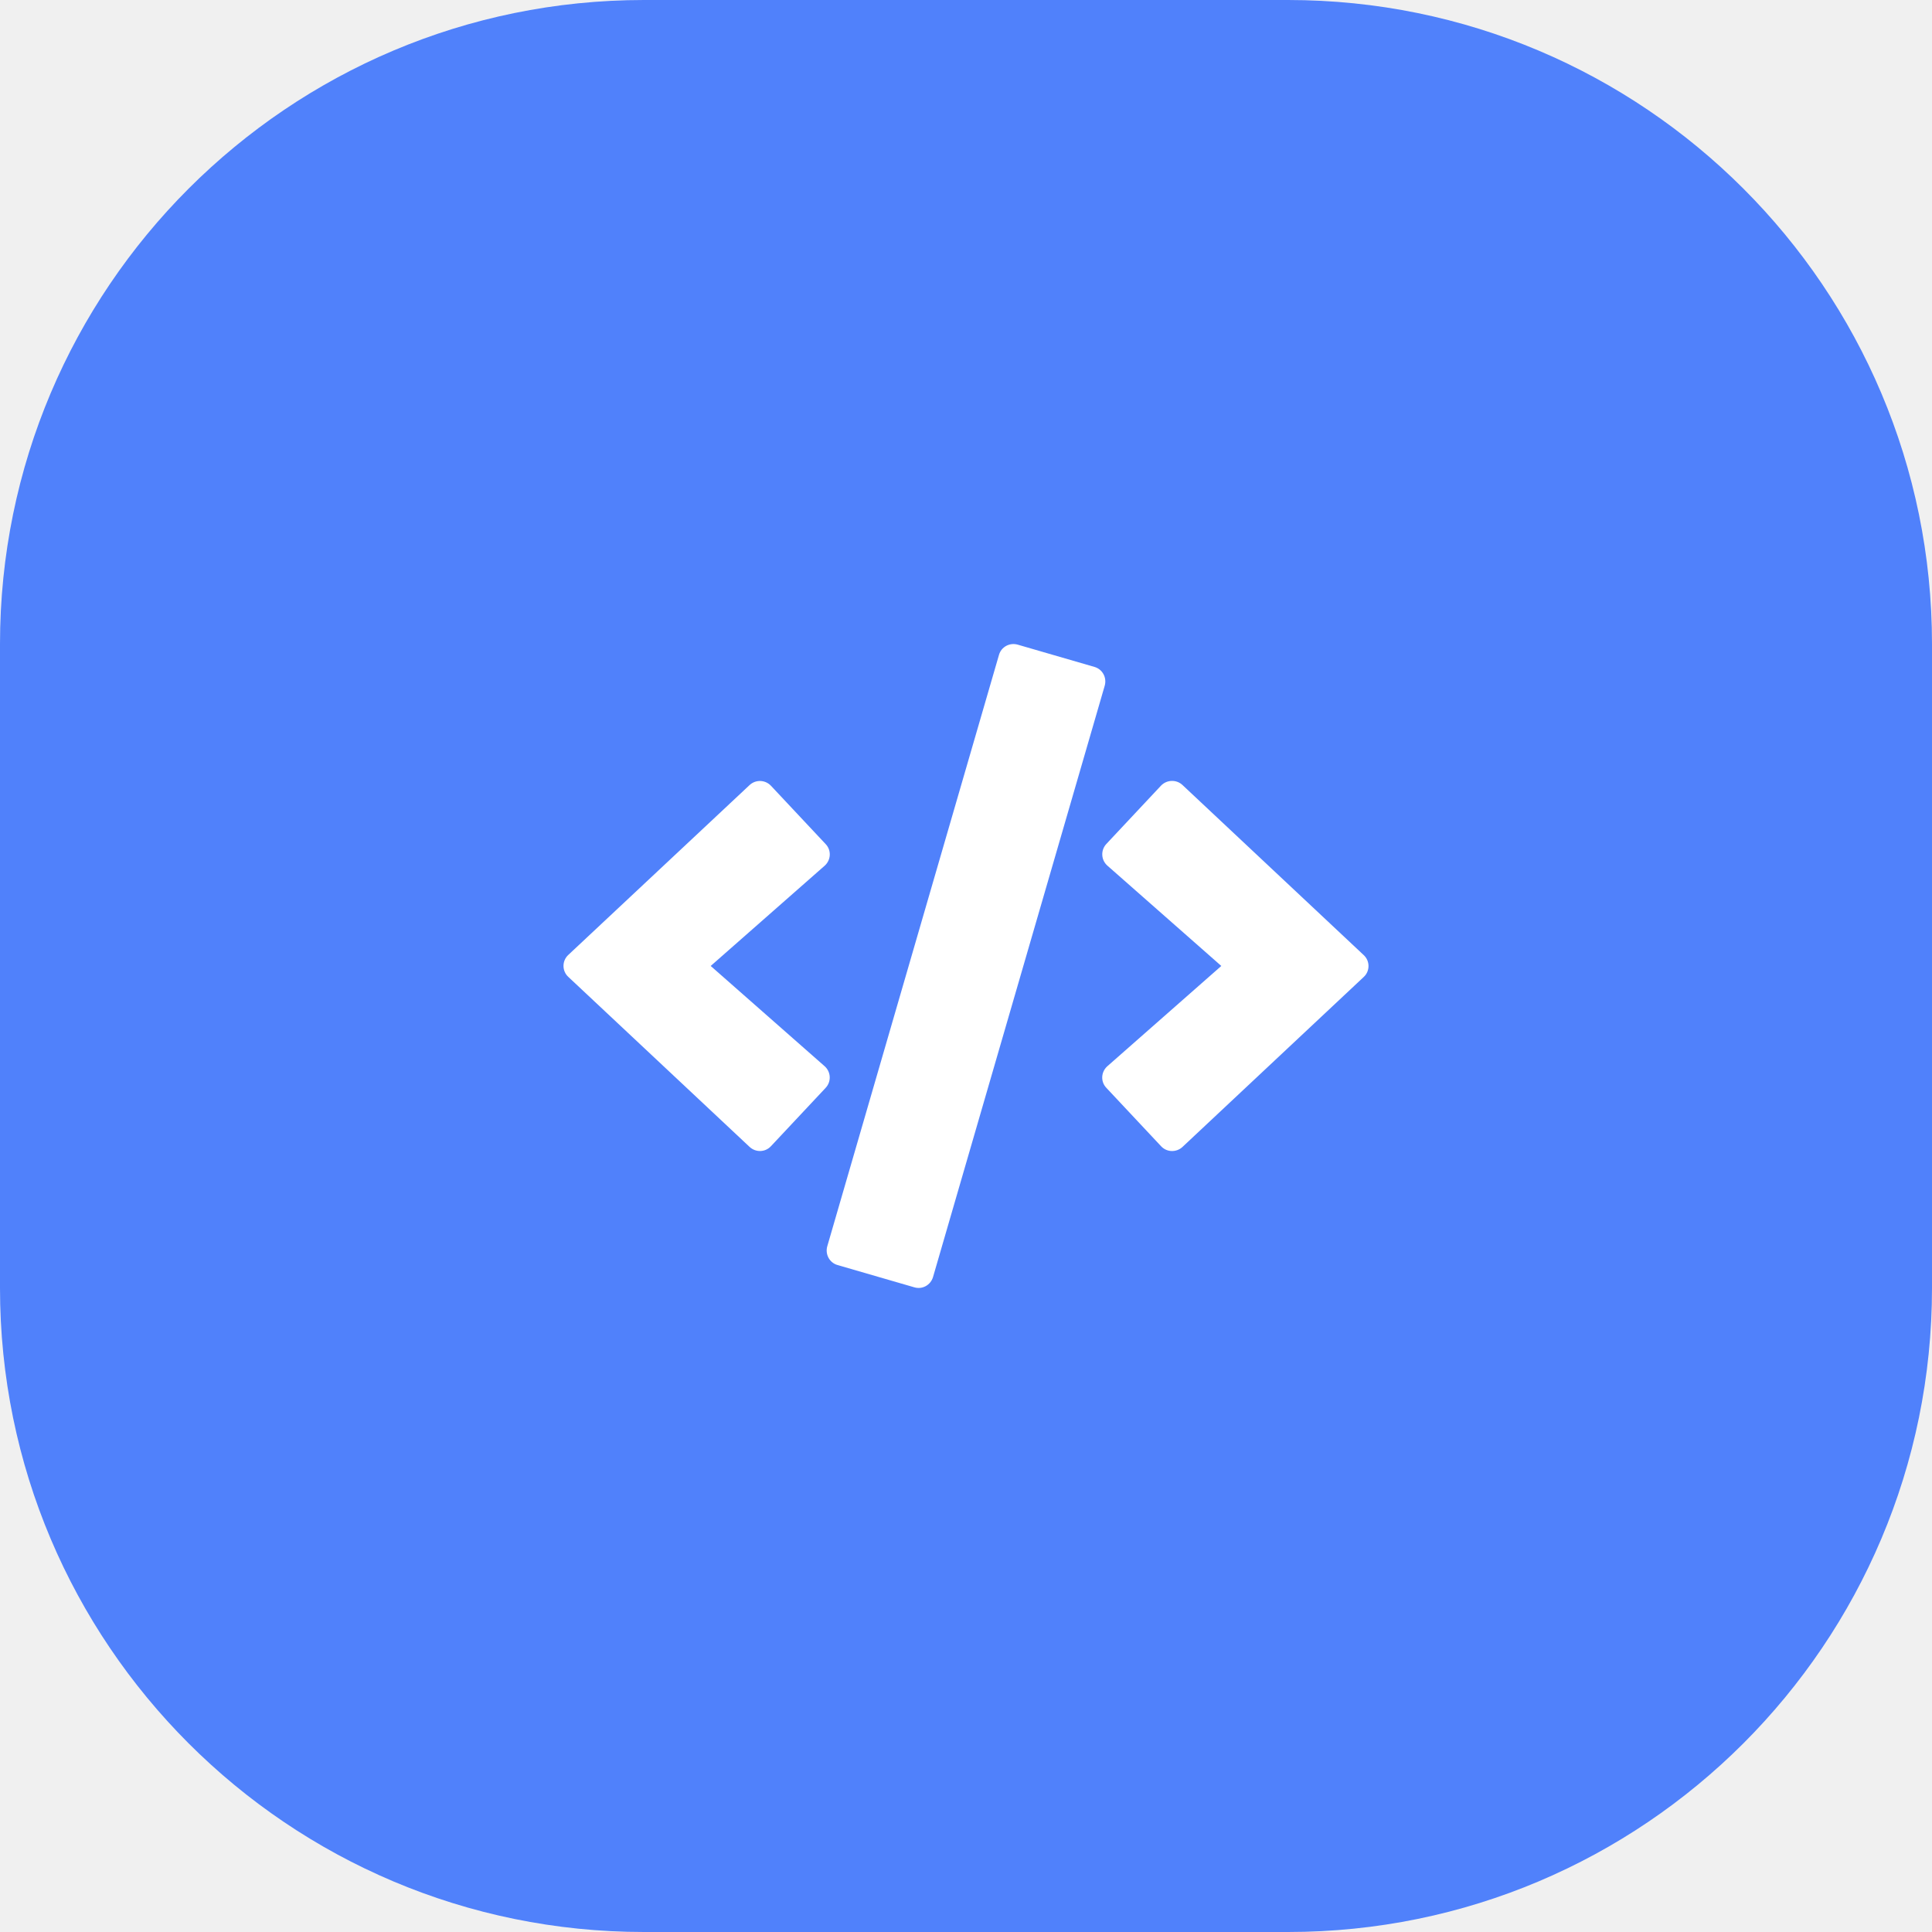
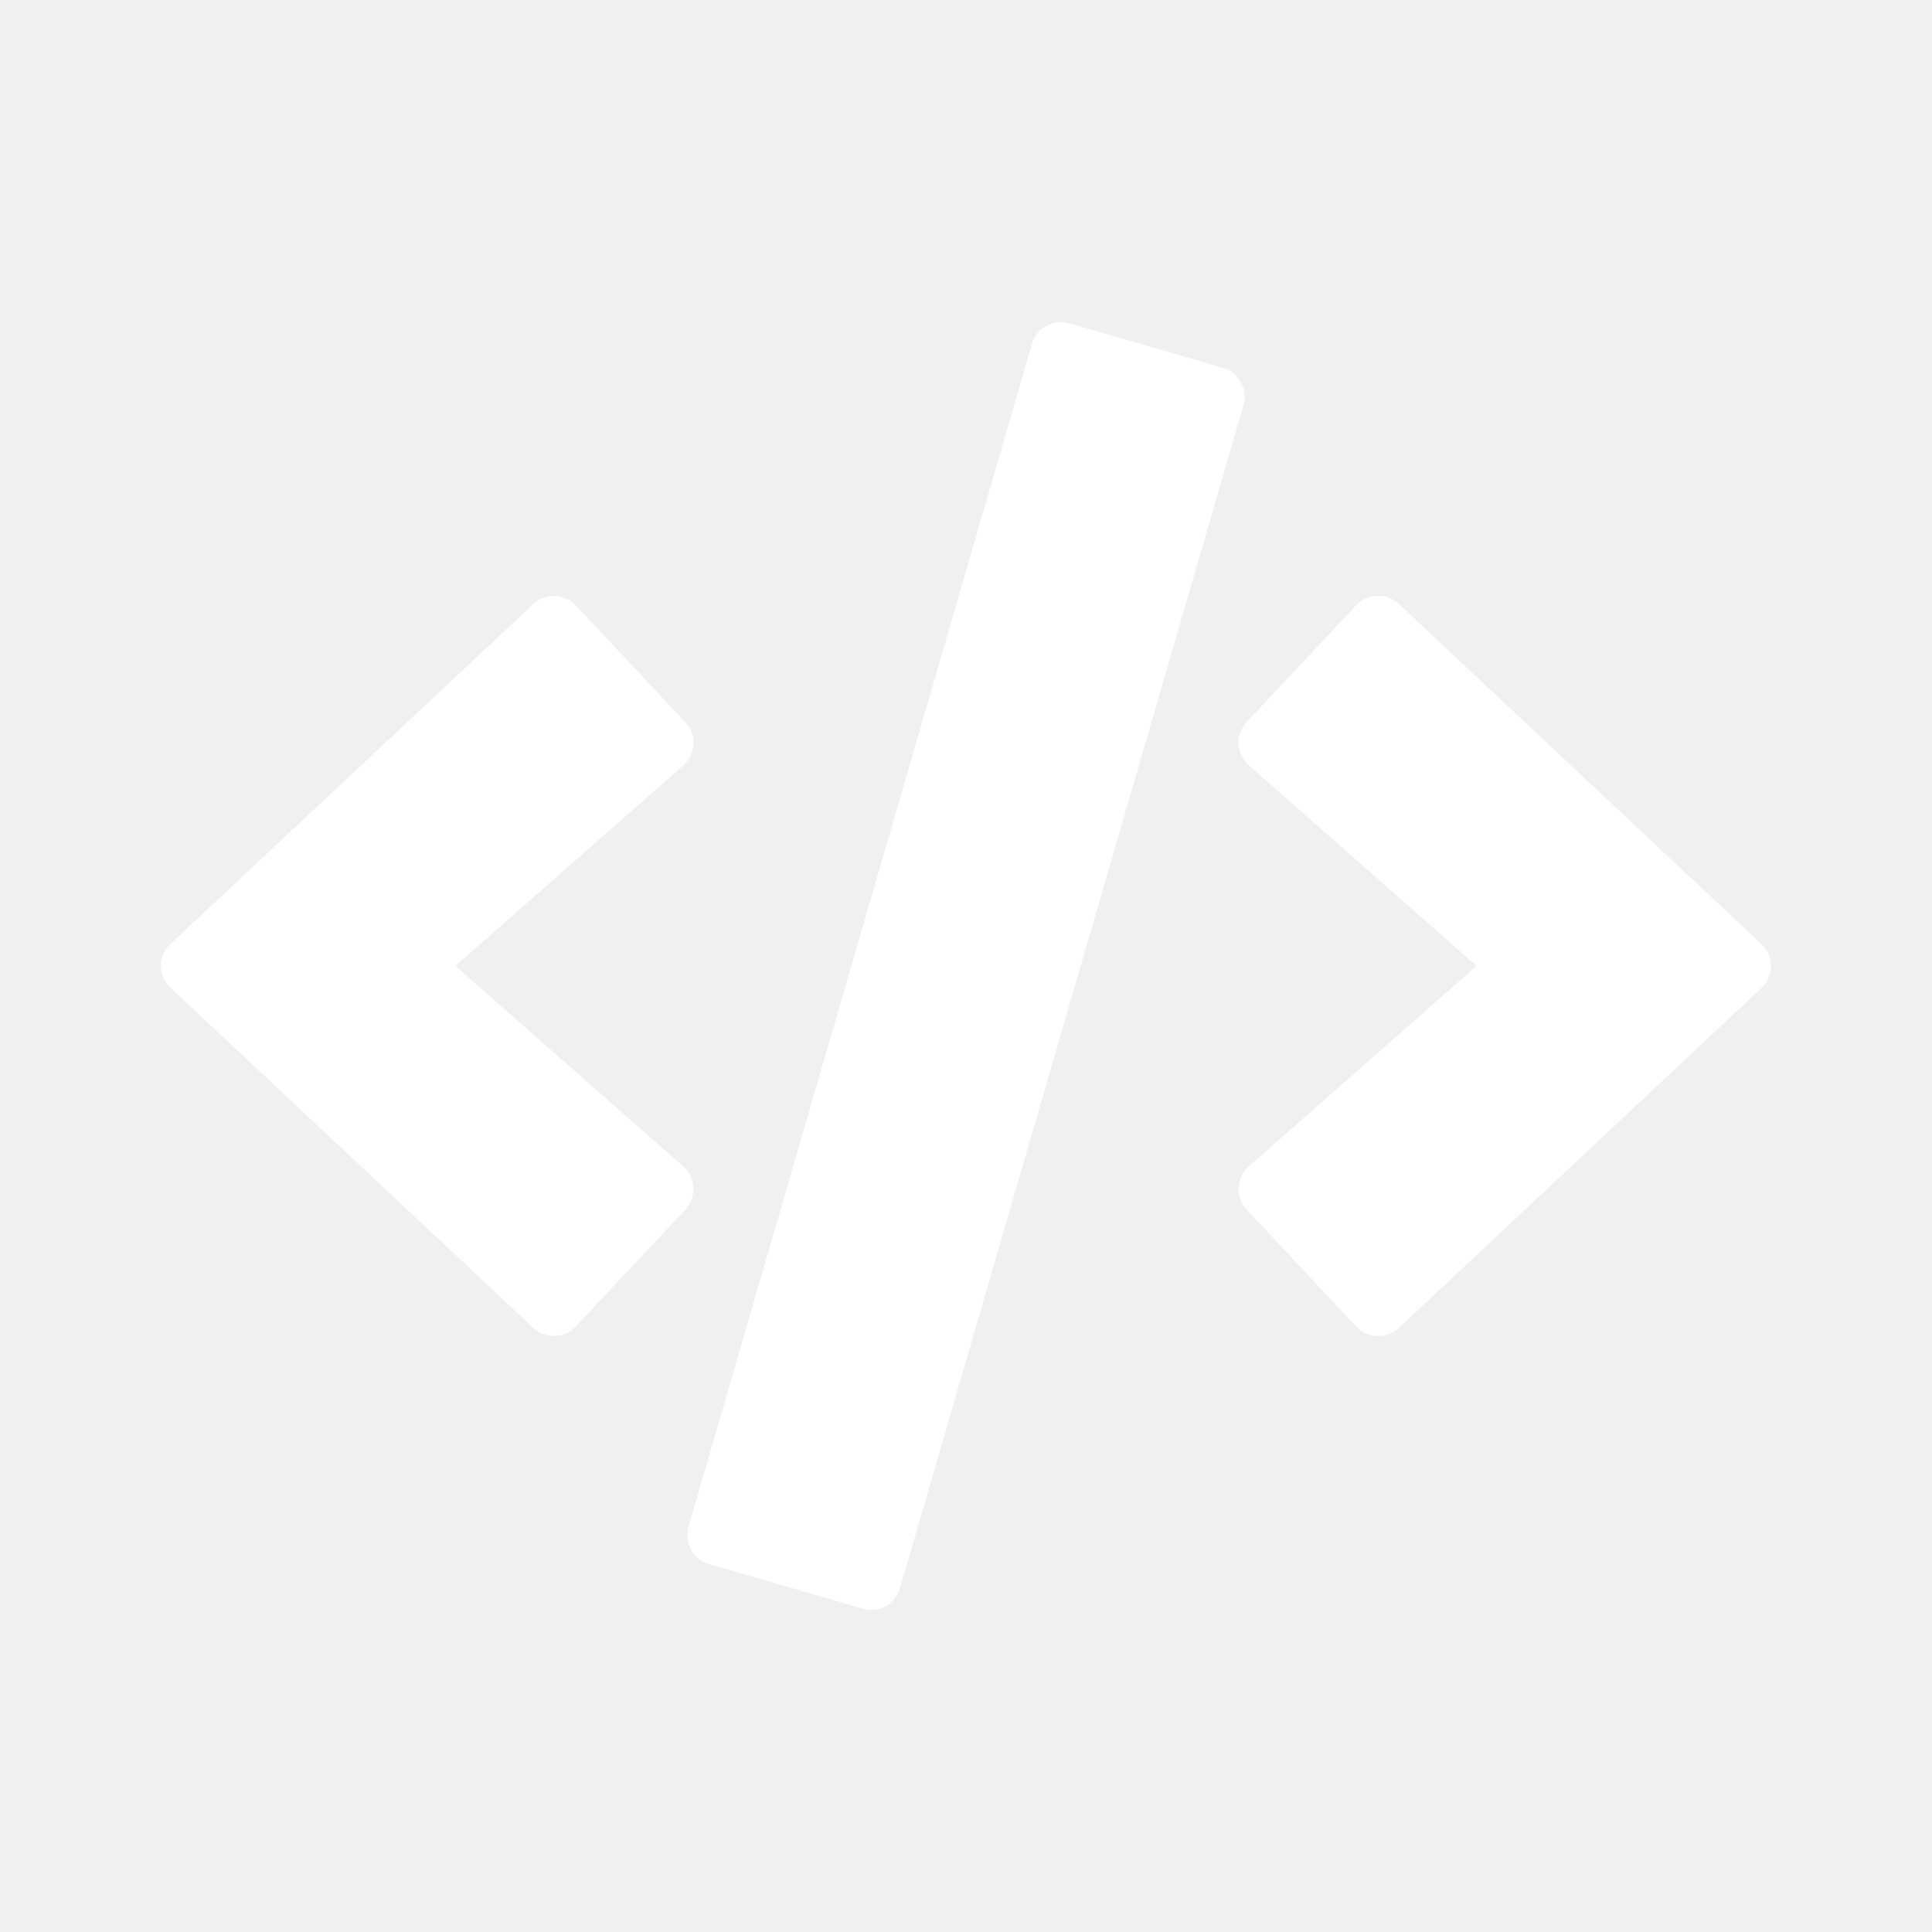
- <svg xmlns="http://www.w3.org/2000/svg" width="48" height="48" viewBox="0 0 48 48" fill="none">
-   <rect width="48" height="48" rx="16" fill="#5081FB" />
-   <path d="M22.716 31.983L20.81 31.43C20.61 31.374 20.497 31.165 20.553 30.965L24.819 16.272C24.875 16.072 25.084 15.959 25.284 16.016L27.19 16.569C27.39 16.625 27.503 16.834 27.447 17.034L23.181 31.727C23.122 31.927 22.916 32.043 22.716 31.983ZM19.154 28.477L20.513 27.027C20.657 26.874 20.647 26.631 20.488 26.49L17.657 23.999L20.488 21.509C20.647 21.368 20.66 21.125 20.513 20.971L19.154 19.522C19.013 19.372 18.775 19.362 18.622 19.506L14.12 23.724C13.96 23.871 13.96 24.124 14.12 24.271L18.622 28.493C18.775 28.637 19.013 28.63 19.154 28.477ZM29.378 28.496L33.88 24.274C34.04 24.128 34.04 23.874 33.88 23.728L29.378 19.503C29.228 19.362 28.99 19.369 28.846 19.518L27.487 20.968C27.343 21.122 27.353 21.365 27.512 21.506L30.343 23.999L27.512 26.49C27.353 26.631 27.34 26.874 27.487 27.027L28.846 28.477C28.987 28.63 29.225 28.637 29.378 28.496Z" fill="white" />
+ <svg xmlns="http://www.w3.org/2000/svg" width="24" height="24" viewBox="0 0 24 24" fill="none">
+   <path d="M10.716 19.983L8.81 19.43C8.61 19.374 8.497 19.165 8.553 18.965L12.819 4.272C12.875 4.072 13.084 3.959 13.284 4.016L15.19 4.569C15.39 4.625 15.503 4.834 15.447 5.034L11.181 19.727C11.122 19.927 10.916 20.043 10.716 19.983ZM7.154 16.477L8.513 15.027C8.657 14.874 8.647 14.63 8.488 14.49L5.657 11.999L8.488 9.509C8.647 9.368 8.66 9.125 8.513 8.972L7.154 7.522C7.013 7.372 6.775 7.362 6.622 7.506L2.12 11.725C1.96 11.871 1.96 12.124 2.12 12.271L6.622 16.493C6.775 16.637 7.013 16.63 7.154 16.477ZM17.378 16.496L21.881 12.274C22.04 12.127 22.04 11.874 21.881 11.728L17.378 7.503C17.228 7.362 16.99 7.369 16.846 7.519L15.487 8.968C15.344 9.122 15.353 9.365 15.512 9.506L18.343 11.999L15.512 14.49C15.353 14.63 15.34 14.874 15.487 15.027L16.846 16.477C16.987 16.63 17.225 16.637 17.378 16.496Z" fill="white" />
</svg>
